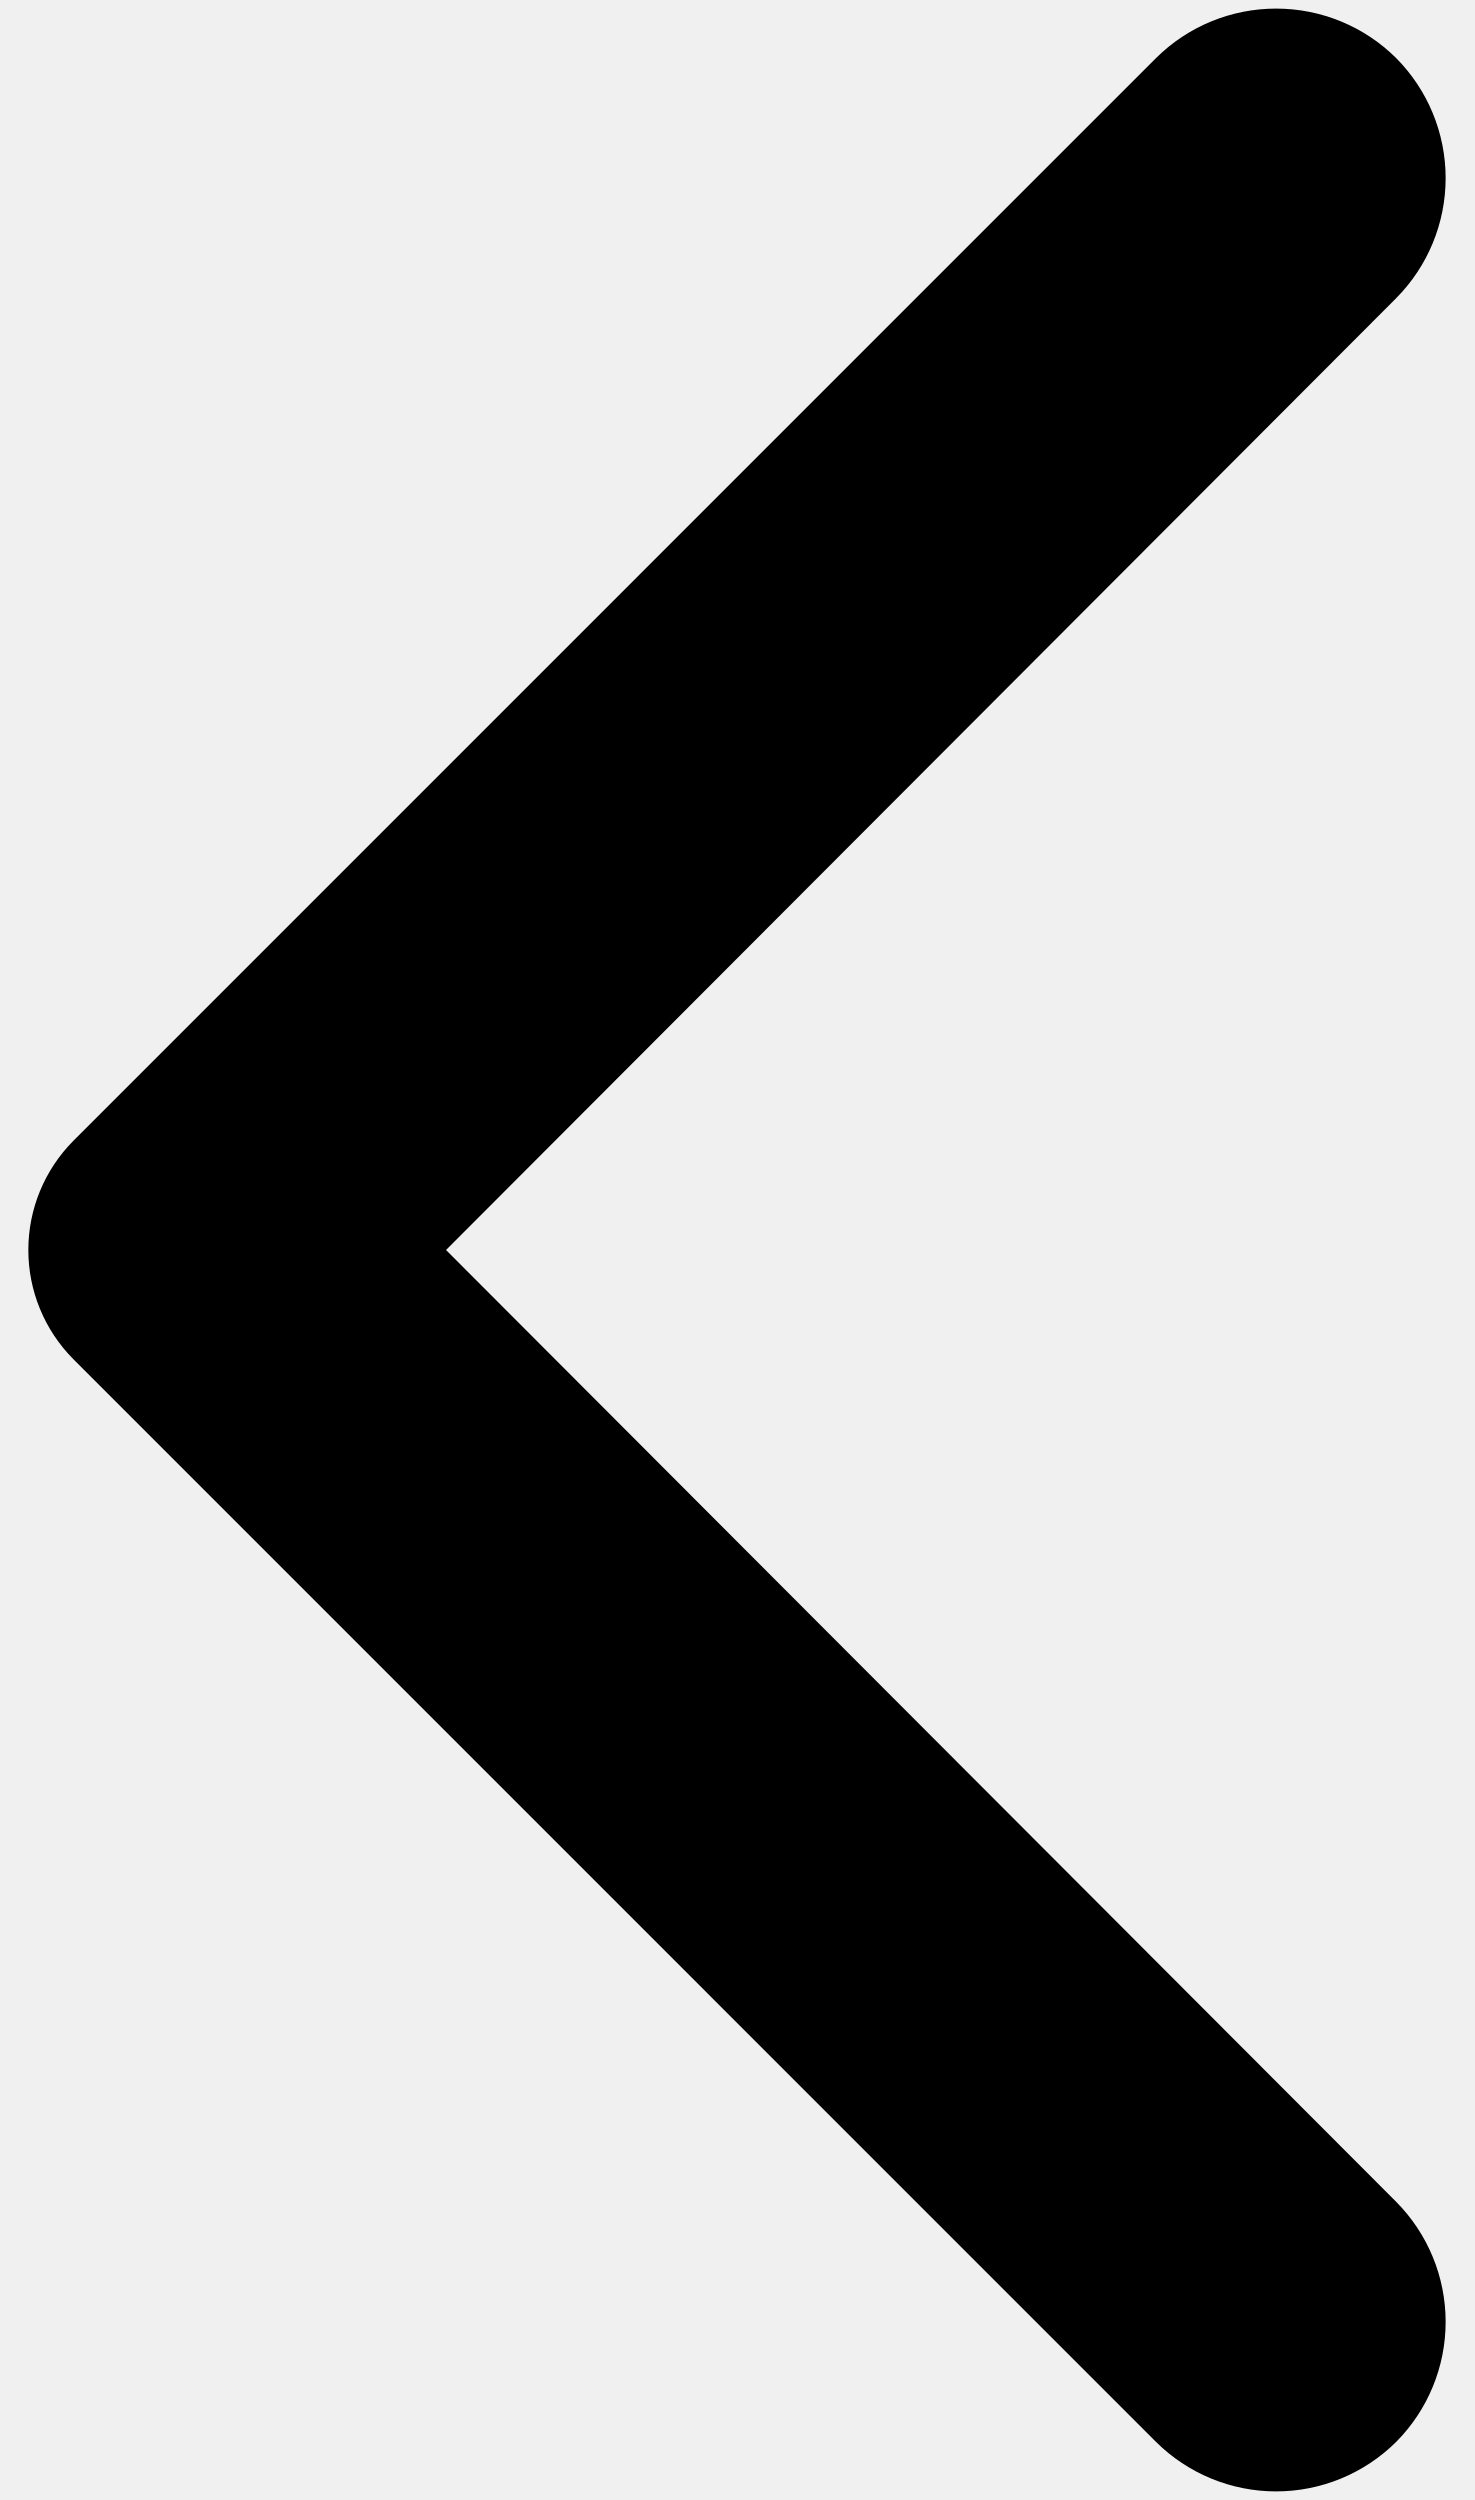
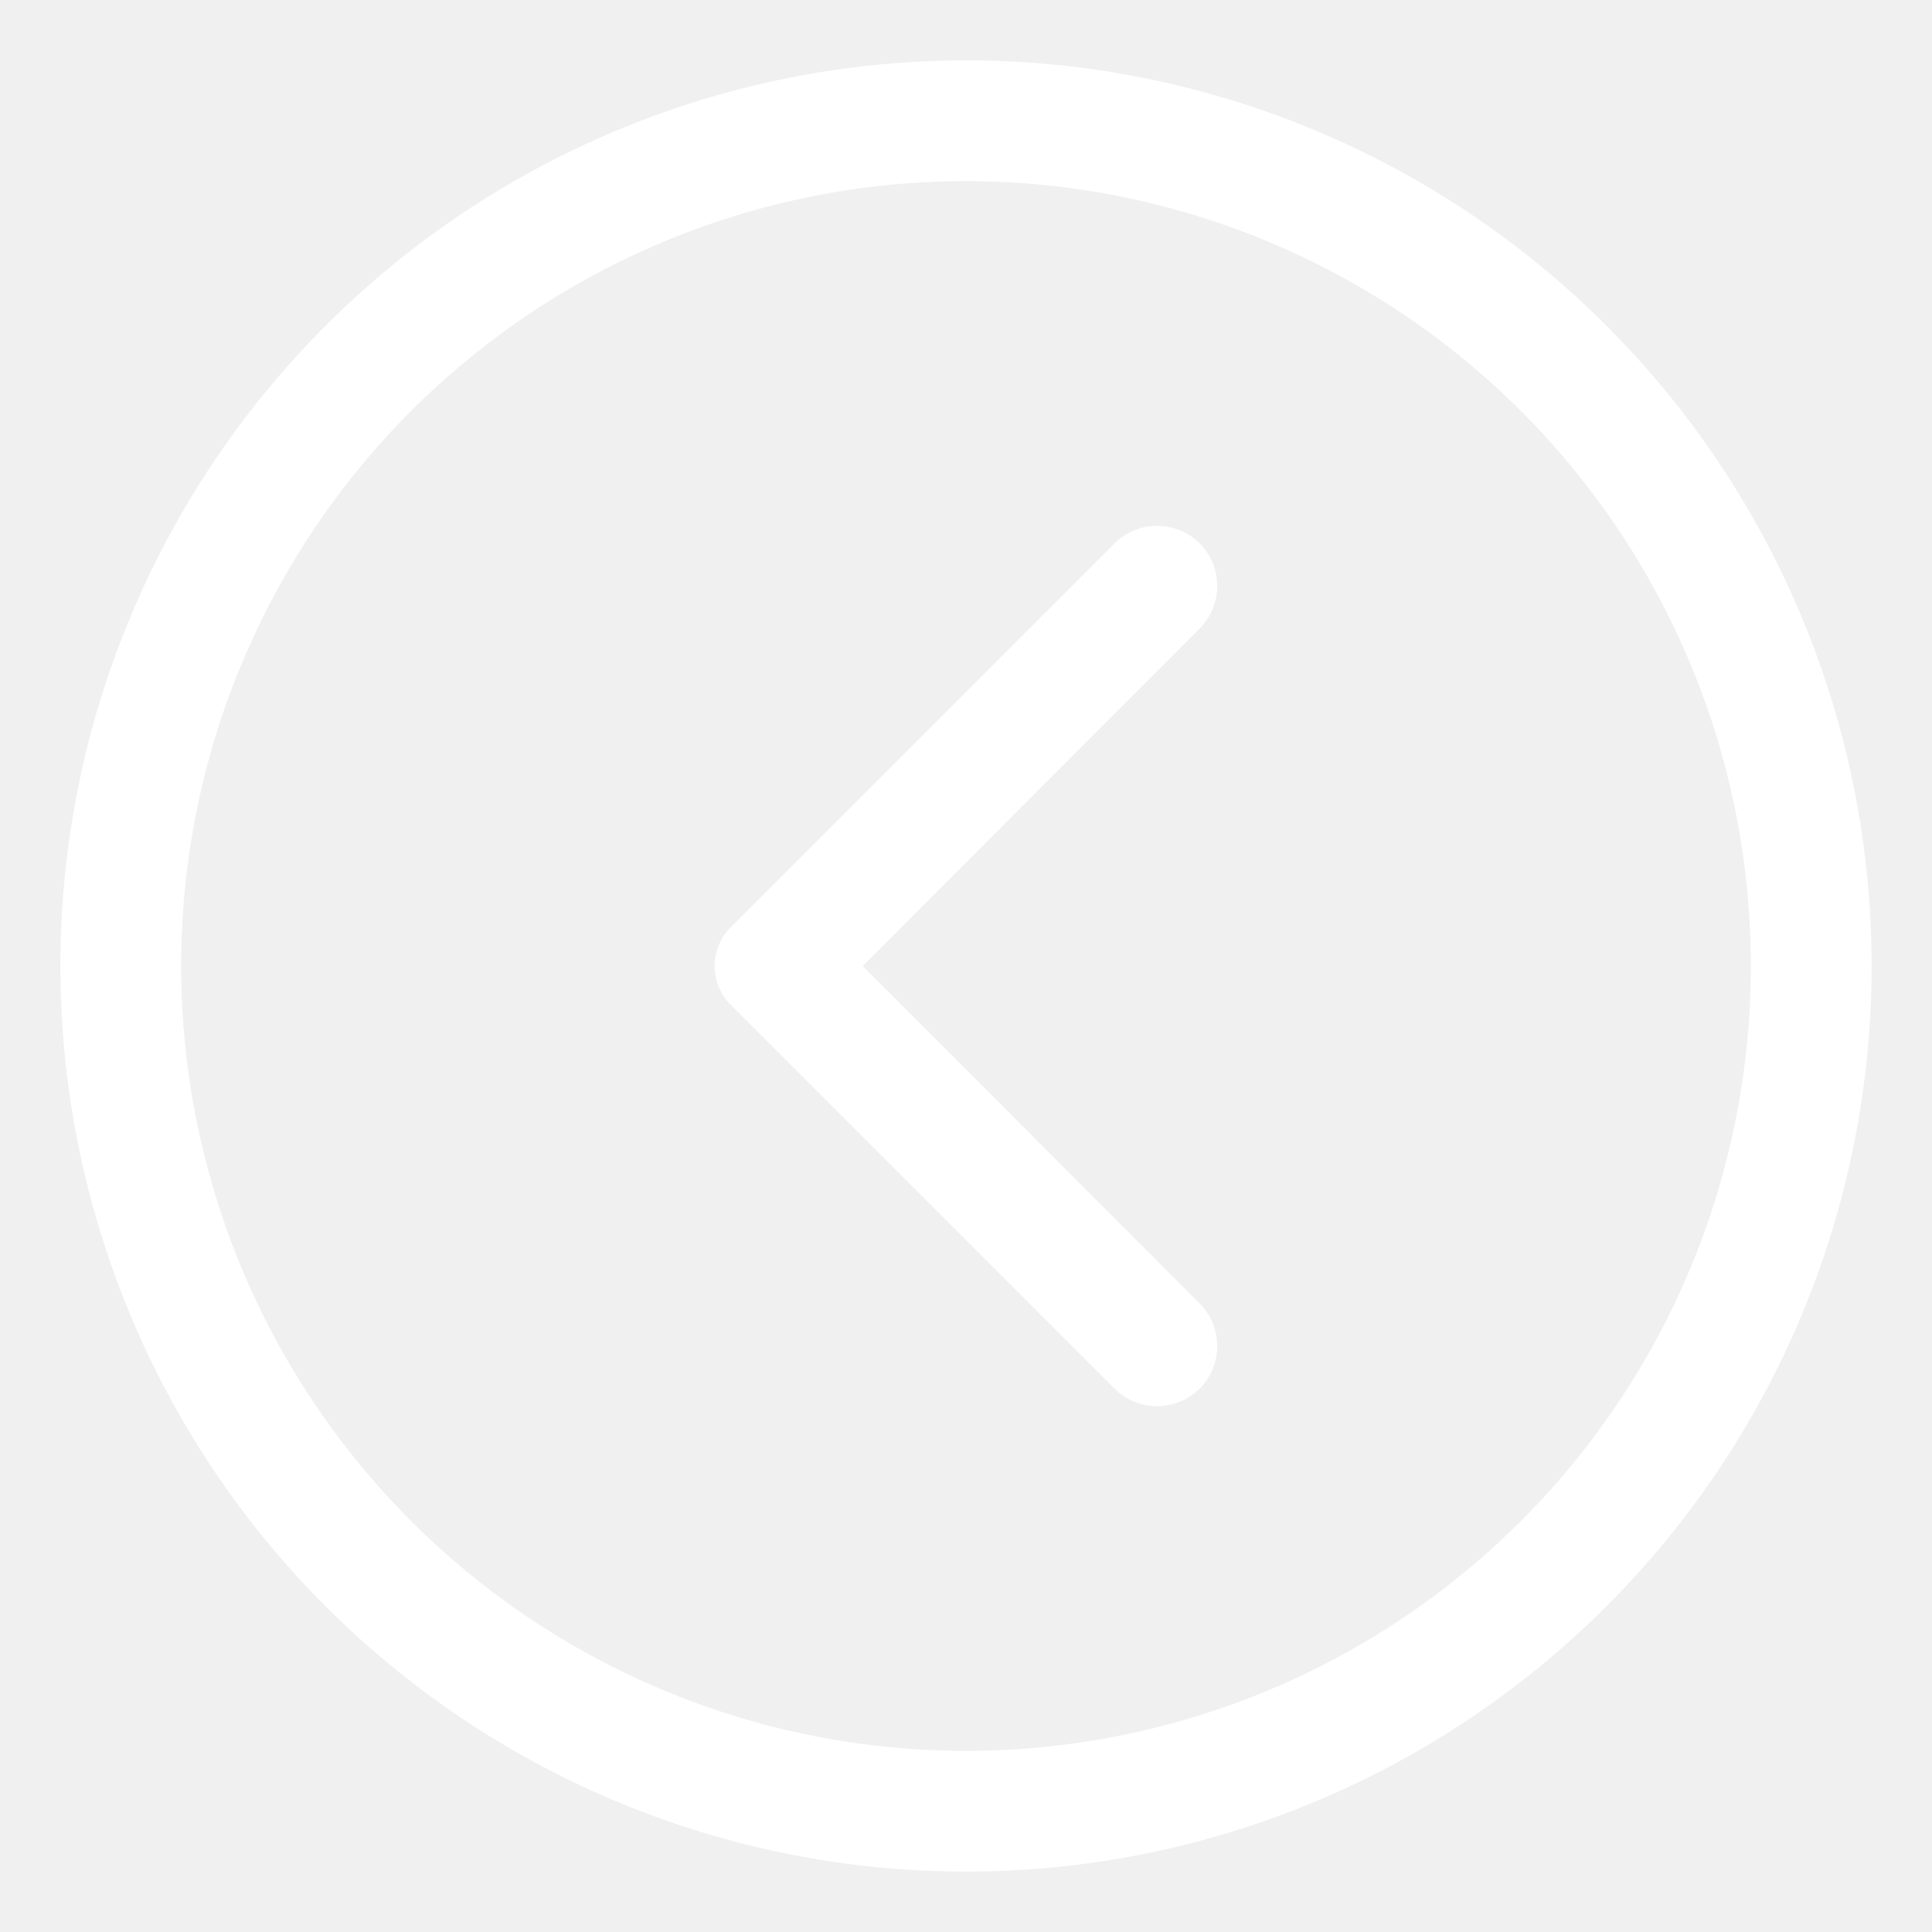
- <svg xmlns="http://www.w3.org/2000/svg" width="23" height="39" viewBox="0 0 23 39" fill="none">
-   <path d="M21.78 4.652L6.958 19.5L21.78 34.348C22.274 34.846 22.552 35.519 22.552 36.221C22.552 36.923 22.274 37.596 21.78 38.094C21.282 38.588 20.609 38.866 19.907 38.866C19.205 38.866 18.532 38.588 18.034 38.094L1.141 21.2C0.693 20.747 0.442 20.137 0.442 19.5C0.442 18.863 0.693 18.253 1.141 17.8L18.034 0.906C18.532 0.411 19.205 0.134 19.907 0.134C20.609 0.134 21.282 0.411 21.78 0.906C22.274 1.404 22.552 2.077 22.552 2.779C22.552 3.481 22.274 4.154 21.78 4.652Z" fill="#000" />
+ <svg xmlns="http://www.w3.org/2000/svg" width="85" height="85" viewBox="0 0 85 85" fill="none">
+   <path d="M82.344 42.5C82.344 50.38 80.007 58.084 75.629 64.636C71.251 71.188 65.028 76.295 57.748 79.311C50.467 82.326 42.456 83.115 34.727 81.578C26.998 80.041 19.898 76.246 14.326 70.674C8.754 65.102 4.959 58.002 3.422 50.273C1.884 42.544 2.673 34.533 5.689 27.253C8.705 19.972 13.812 13.749 20.364 9.371C26.916 4.993 34.62 2.656 42.5 2.656C53.067 2.656 63.202 6.854 70.674 14.326C78.146 21.798 82.344 31.933 82.344 42.5ZM7.969 42.5C7.969 49.33 9.994 56.006 13.788 61.684C17.583 67.363 22.976 71.789 29.285 74.403C35.595 77.016 42.538 77.7 49.237 76.368C55.935 75.035 62.088 71.747 66.917 66.917C71.747 62.088 75.035 55.935 76.368 49.237C77.7 42.538 77.016 35.595 74.403 29.285C71.789 22.976 67.363 17.583 61.684 13.788C56.006 9.994 49.33 7.969 42.5 7.969C33.342 7.969 24.559 11.607 18.083 18.083C11.607 24.559 7.969 33.342 7.969 42.5Z" fill="white" />
+   <path d="M52.78 27.651L37.958 42.5L52.78 57.348C53.274 57.846 53.552 58.519 53.552 59.221C53.552 59.923 53.274 60.596 52.78 61.094C52.282 61.588 51.609 61.866 50.907 61.866C50.205 61.866 49.532 61.588 49.034 61.094L32.141 44.2C31.693 43.747 31.442 43.136 31.442 42.5C31.442 41.863 31.693 41.252 32.141 40.8L49.034 23.906C49.532 23.412 50.205 23.134 50.907 23.134C51.609 23.134 52.282 23.412 52.78 23.906C53.274 24.404 53.552 25.077 53.552 25.779C53.552 26.481 53.274 27.154 52.78 27.651Z" fill="white" />
</svg>
